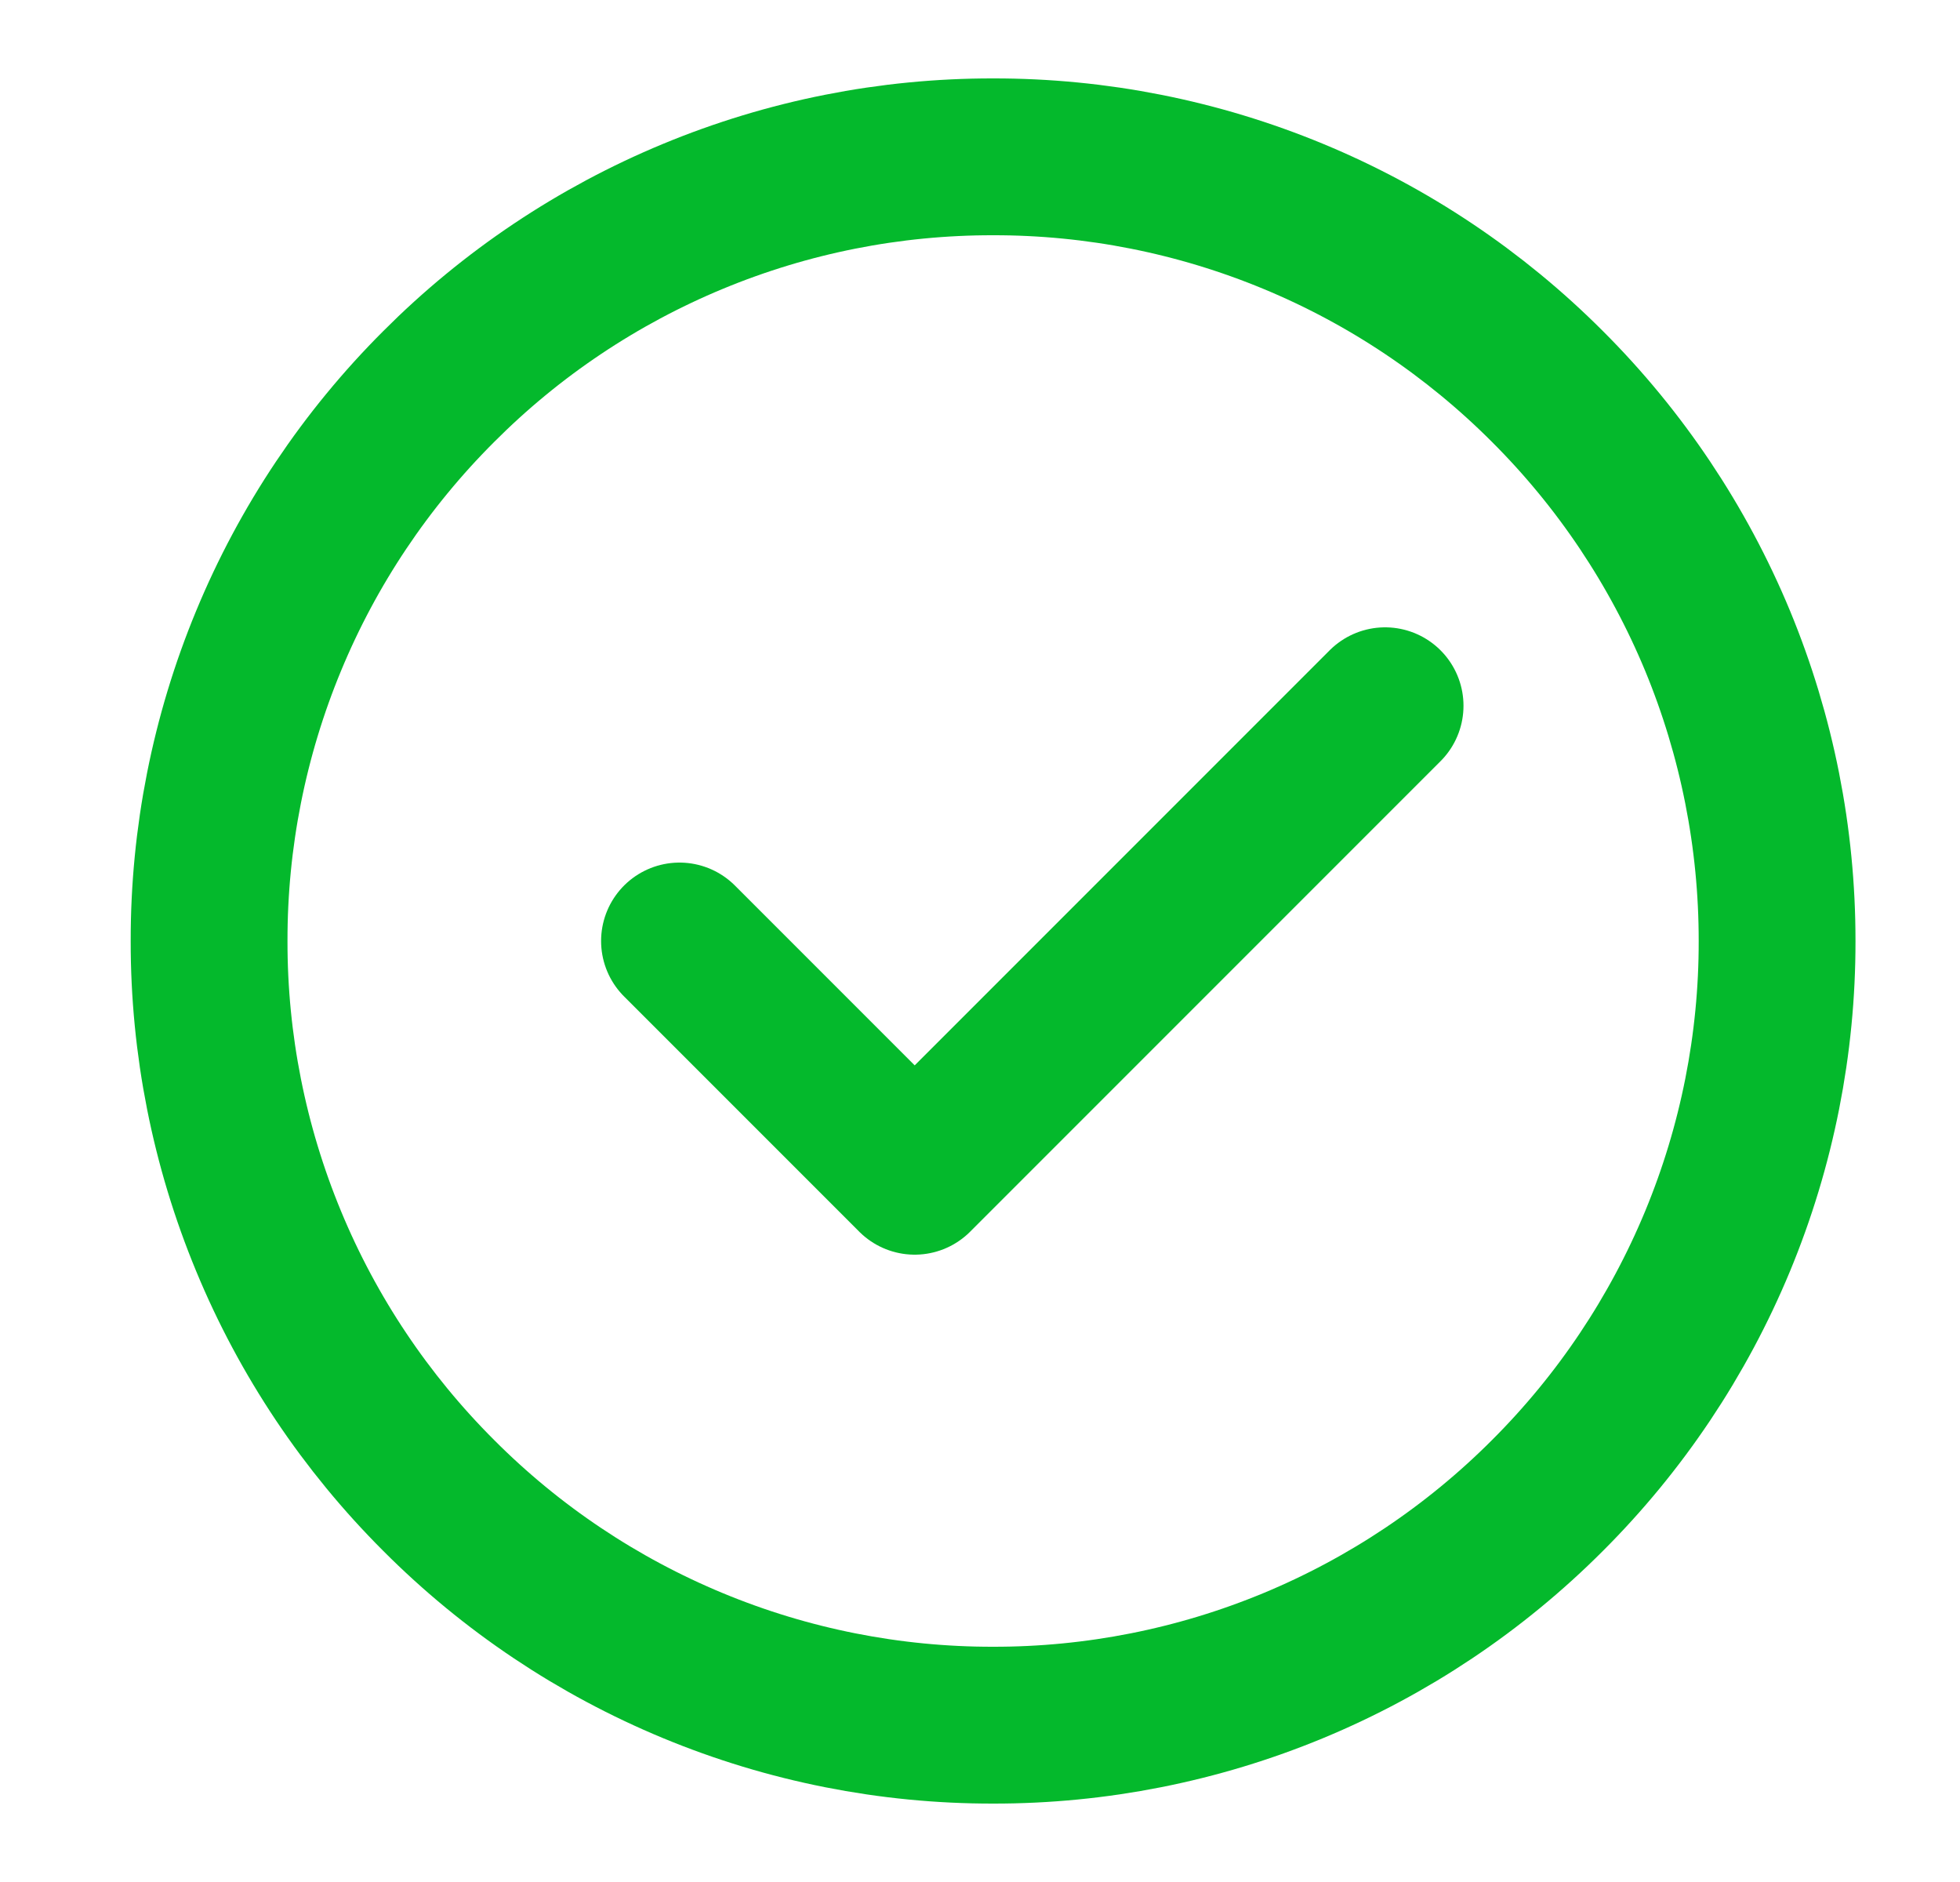
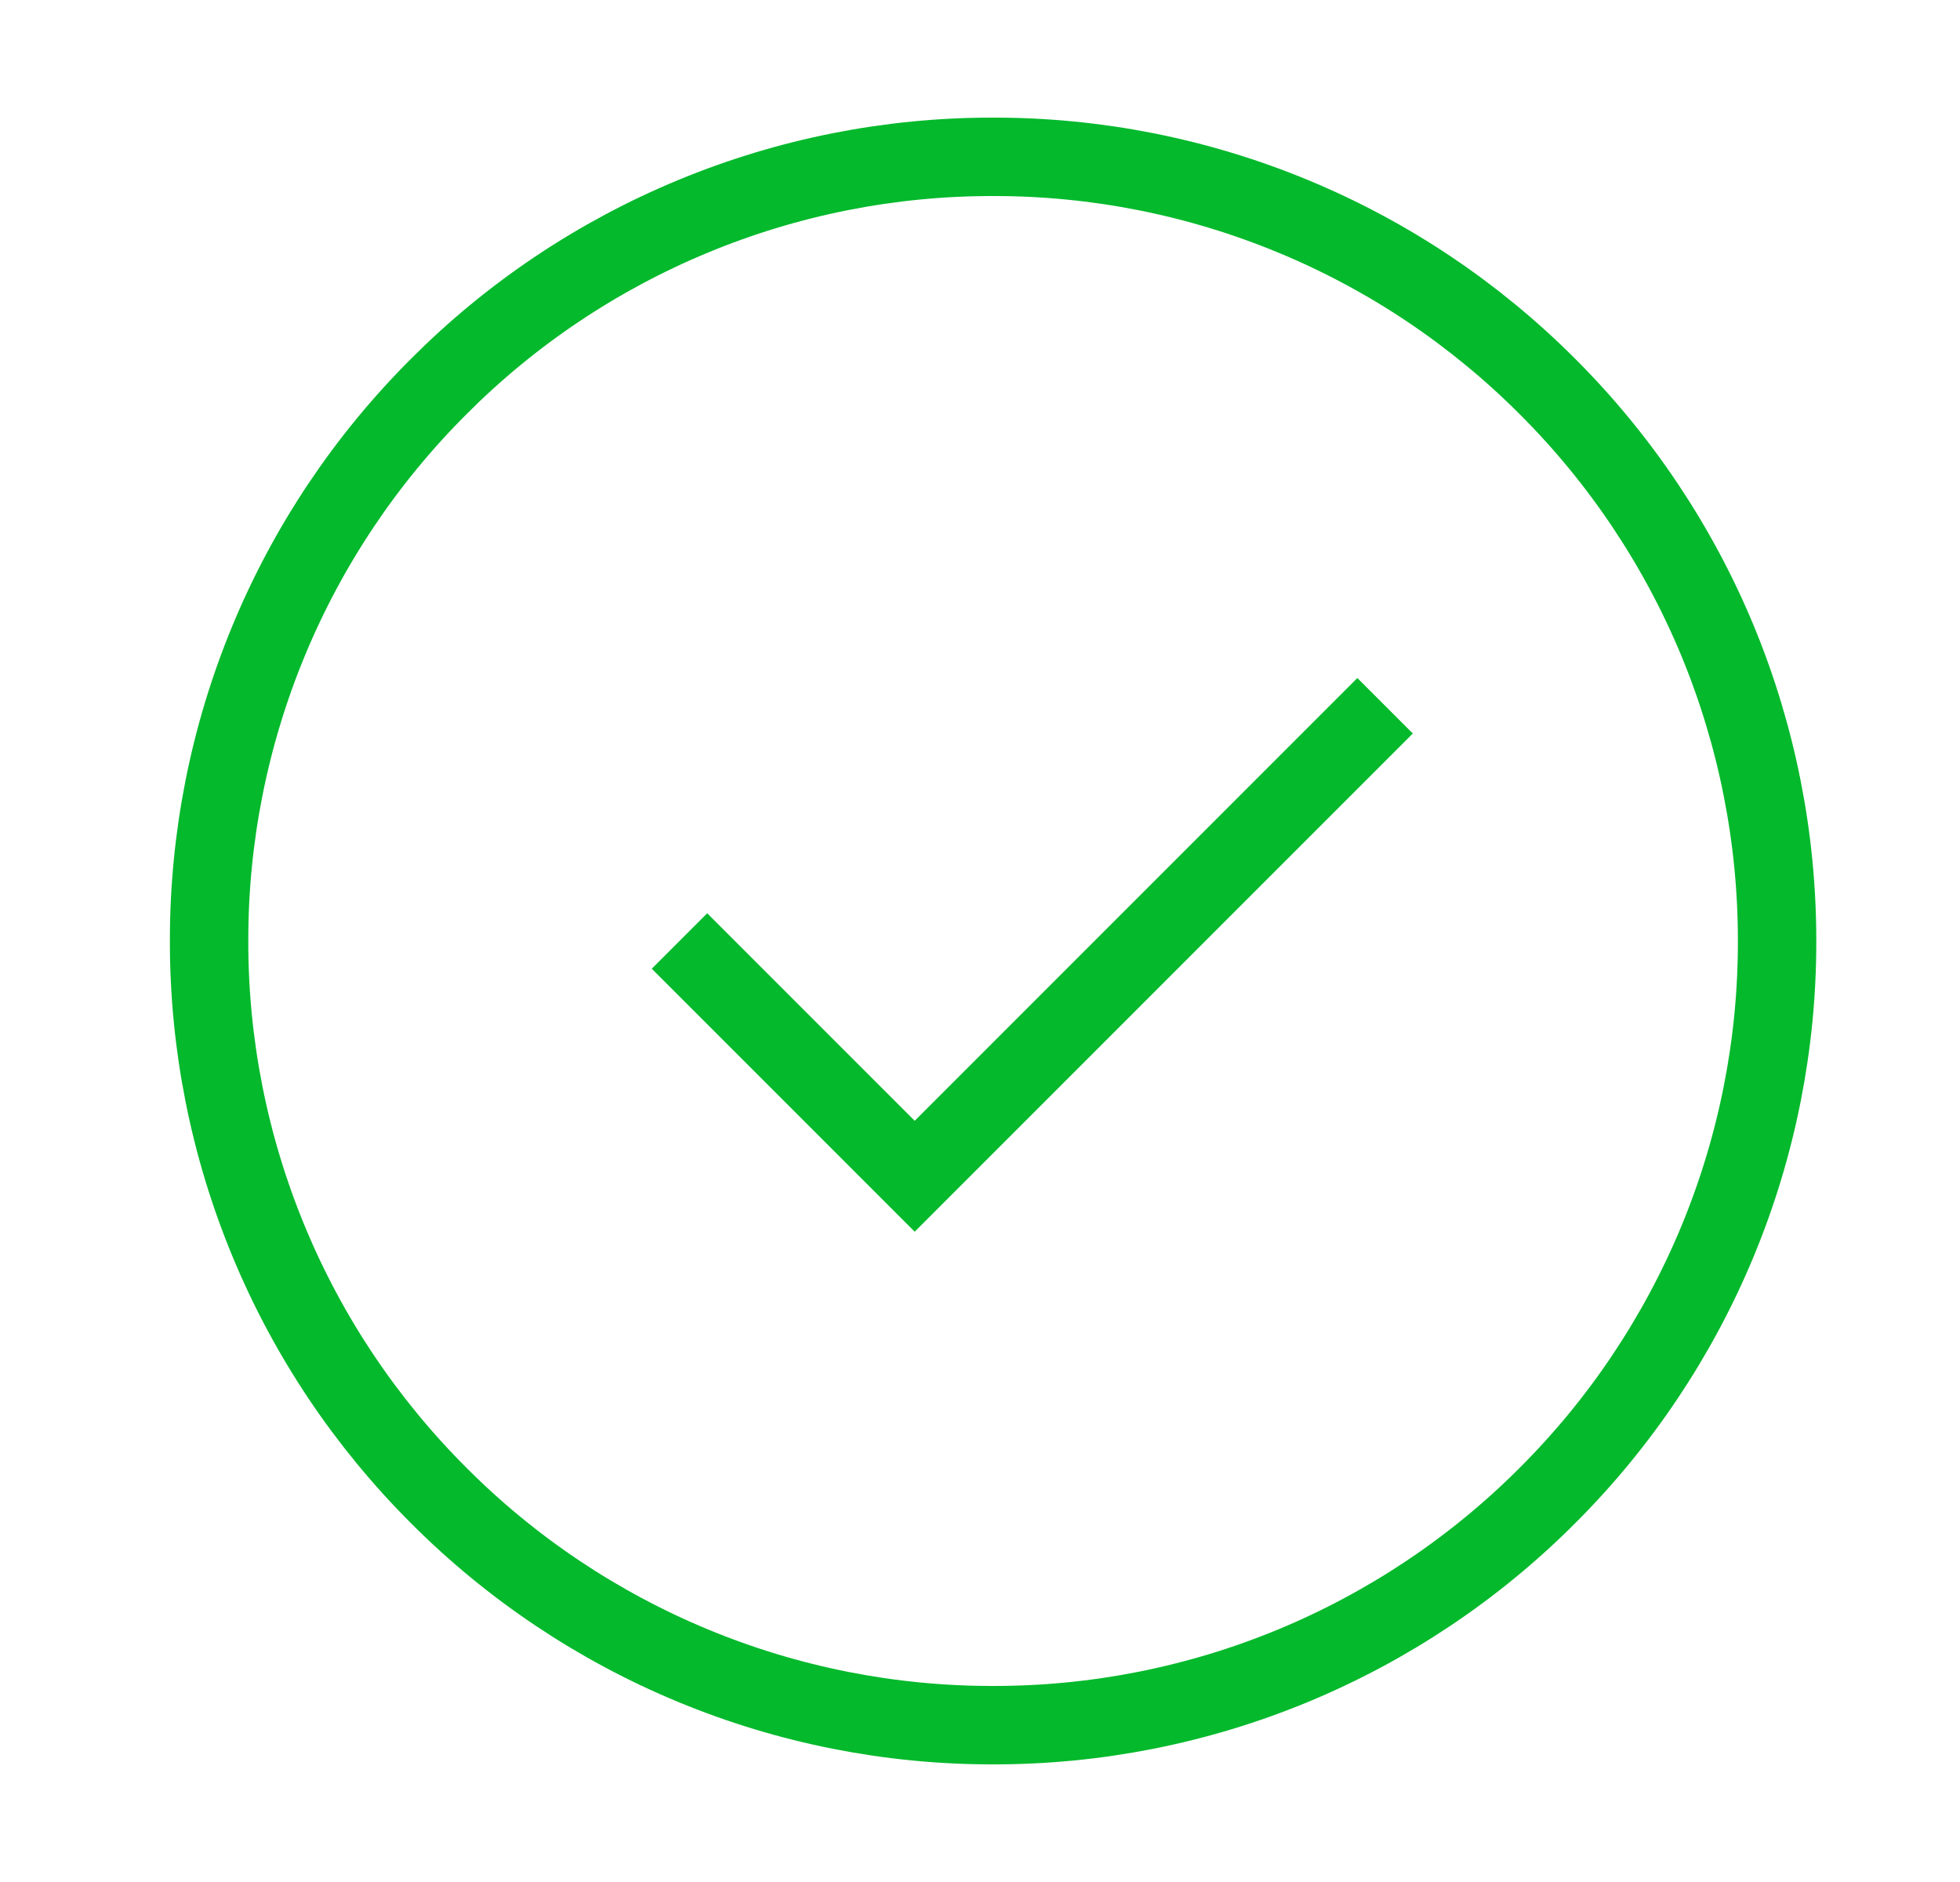
<svg xmlns="http://www.w3.org/2000/svg" width="25" height="24" viewBox="0 0 25 24" fill="none">
-   <path d="M12.667 22C13.98 22.002 15.281 21.744 16.495 21.241C17.708 20.738 18.81 20.001 19.738 19.071C20.668 18.143 21.405 17.041 21.908 15.828C22.411 14.614 22.669 13.313 22.667 12C22.668 10.687 22.41 9.386 21.908 8.172C21.405 6.959 20.668 5.857 19.738 4.929C18.81 3.999 17.708 3.261 16.495 2.759C15.281 2.256 13.98 1.998 12.667 2C11.353 1.998 10.052 2.256 8.839 2.759C7.625 3.262 6.523 3.999 5.596 4.929C4.666 5.857 3.928 6.959 3.426 8.172C2.923 9.386 2.665 10.687 2.667 12C2.665 13.313 2.923 14.614 3.426 15.828C3.928 17.041 4.666 18.143 5.596 19.071C6.523 20.001 7.625 20.738 8.839 21.241C10.052 21.744 11.353 22.002 12.667 22Z" stroke="#04B92C" stroke-width="2" stroke-linejoin="round" />
-   <path d="M8.667 12L11.667 15L17.667 9" stroke="#04B92C" stroke-width="2" stroke-linecap="round" stroke-linejoin="round" />
+   <path d="M12.667 22C13.98 22.002 15.281 21.744 16.495 21.241C17.708 20.738 18.81 20.001 19.738 19.071C20.668 18.143 21.405 17.041 21.908 15.828C22.411 14.614 22.669 13.313 22.667 12C22.668 10.687 22.41 9.386 21.908 8.172C21.405 6.959 20.668 5.857 19.738 4.929C18.81 3.999 17.708 3.261 16.495 2.759C15.281 2.256 13.98 1.998 12.667 2C11.353 1.998 10.052 2.256 8.839 2.759C7.625 3.262 6.523 3.999 5.596 4.929C4.666 5.857 3.928 6.959 3.426 8.172C2.923 9.386 2.665 10.687 2.667 12C2.665 13.313 2.923 14.614 3.426 15.828C3.928 17.041 4.666 18.143 5.596 19.071C6.523 20.001 7.625 20.738 8.839 21.241C10.052 21.744 11.353 22.002 12.667 22Z" stroke="#04B92C" strokeWidth="2" strokeLinejoin="round" />
+   <path d="M8.667 12L11.667 15L17.667 9" stroke="#04B92C" strokeWidth="2" strokeLinecap="round" strokeLinejoin="round" />
</svg>
